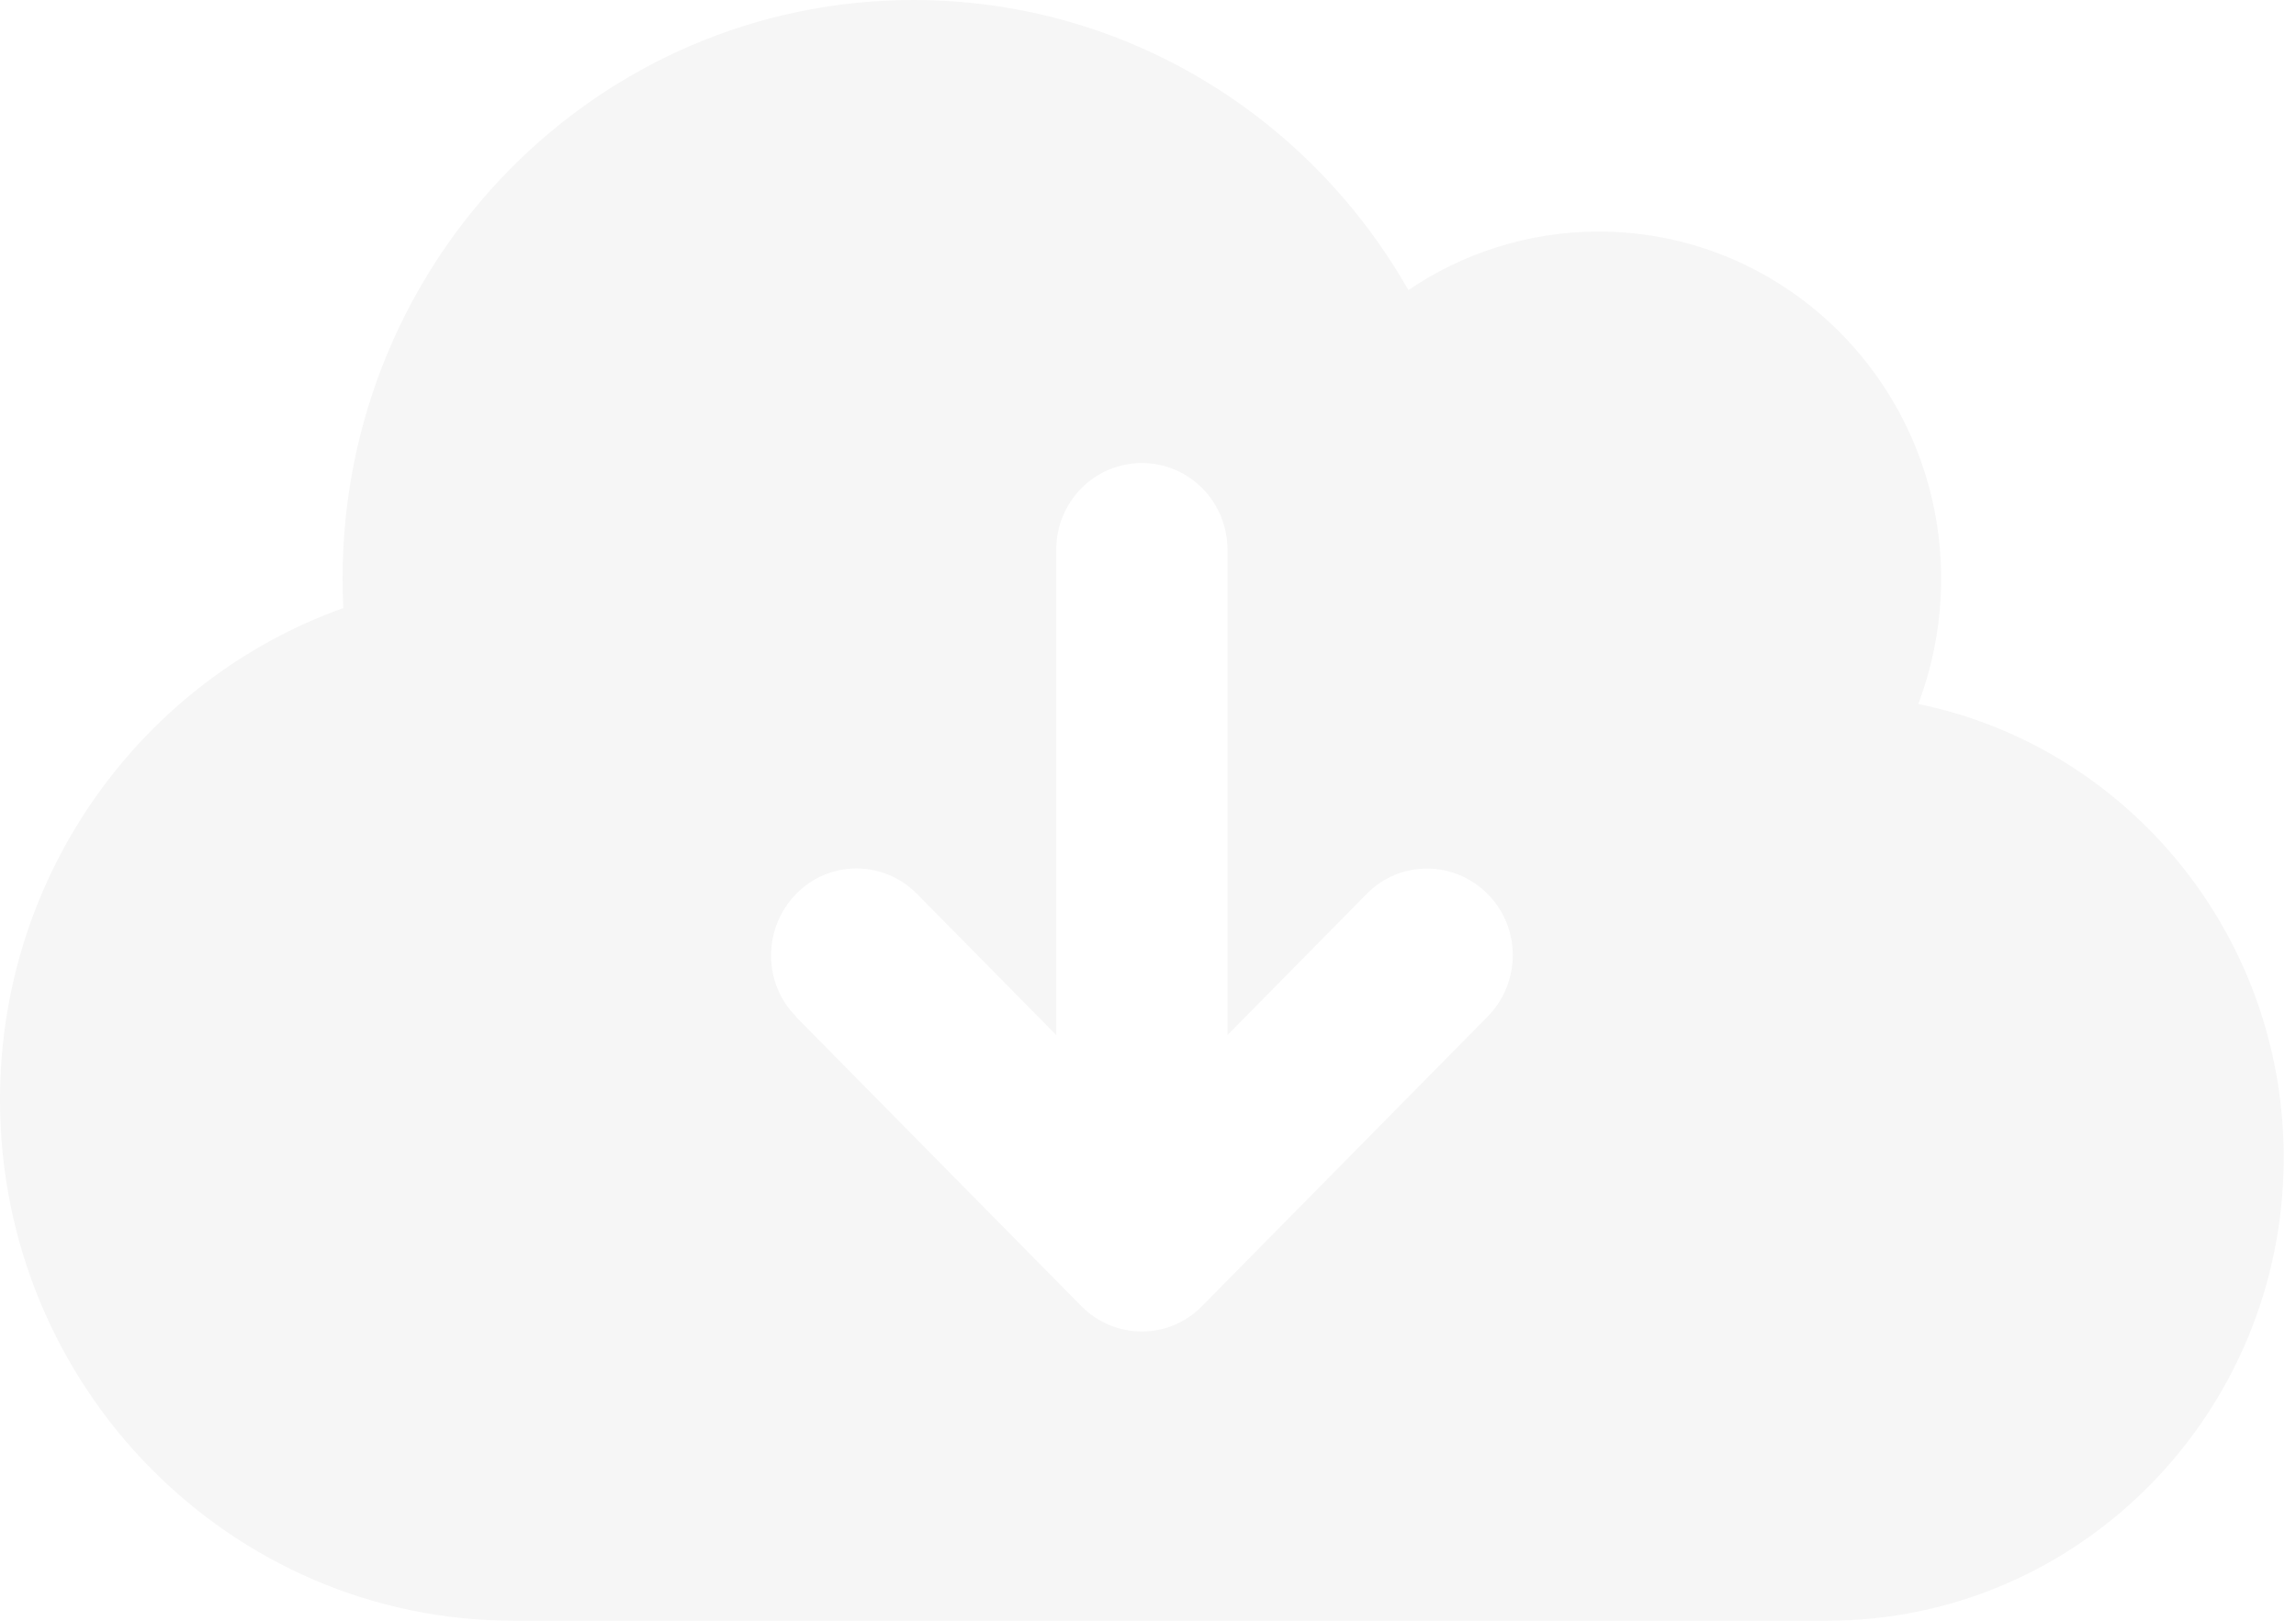
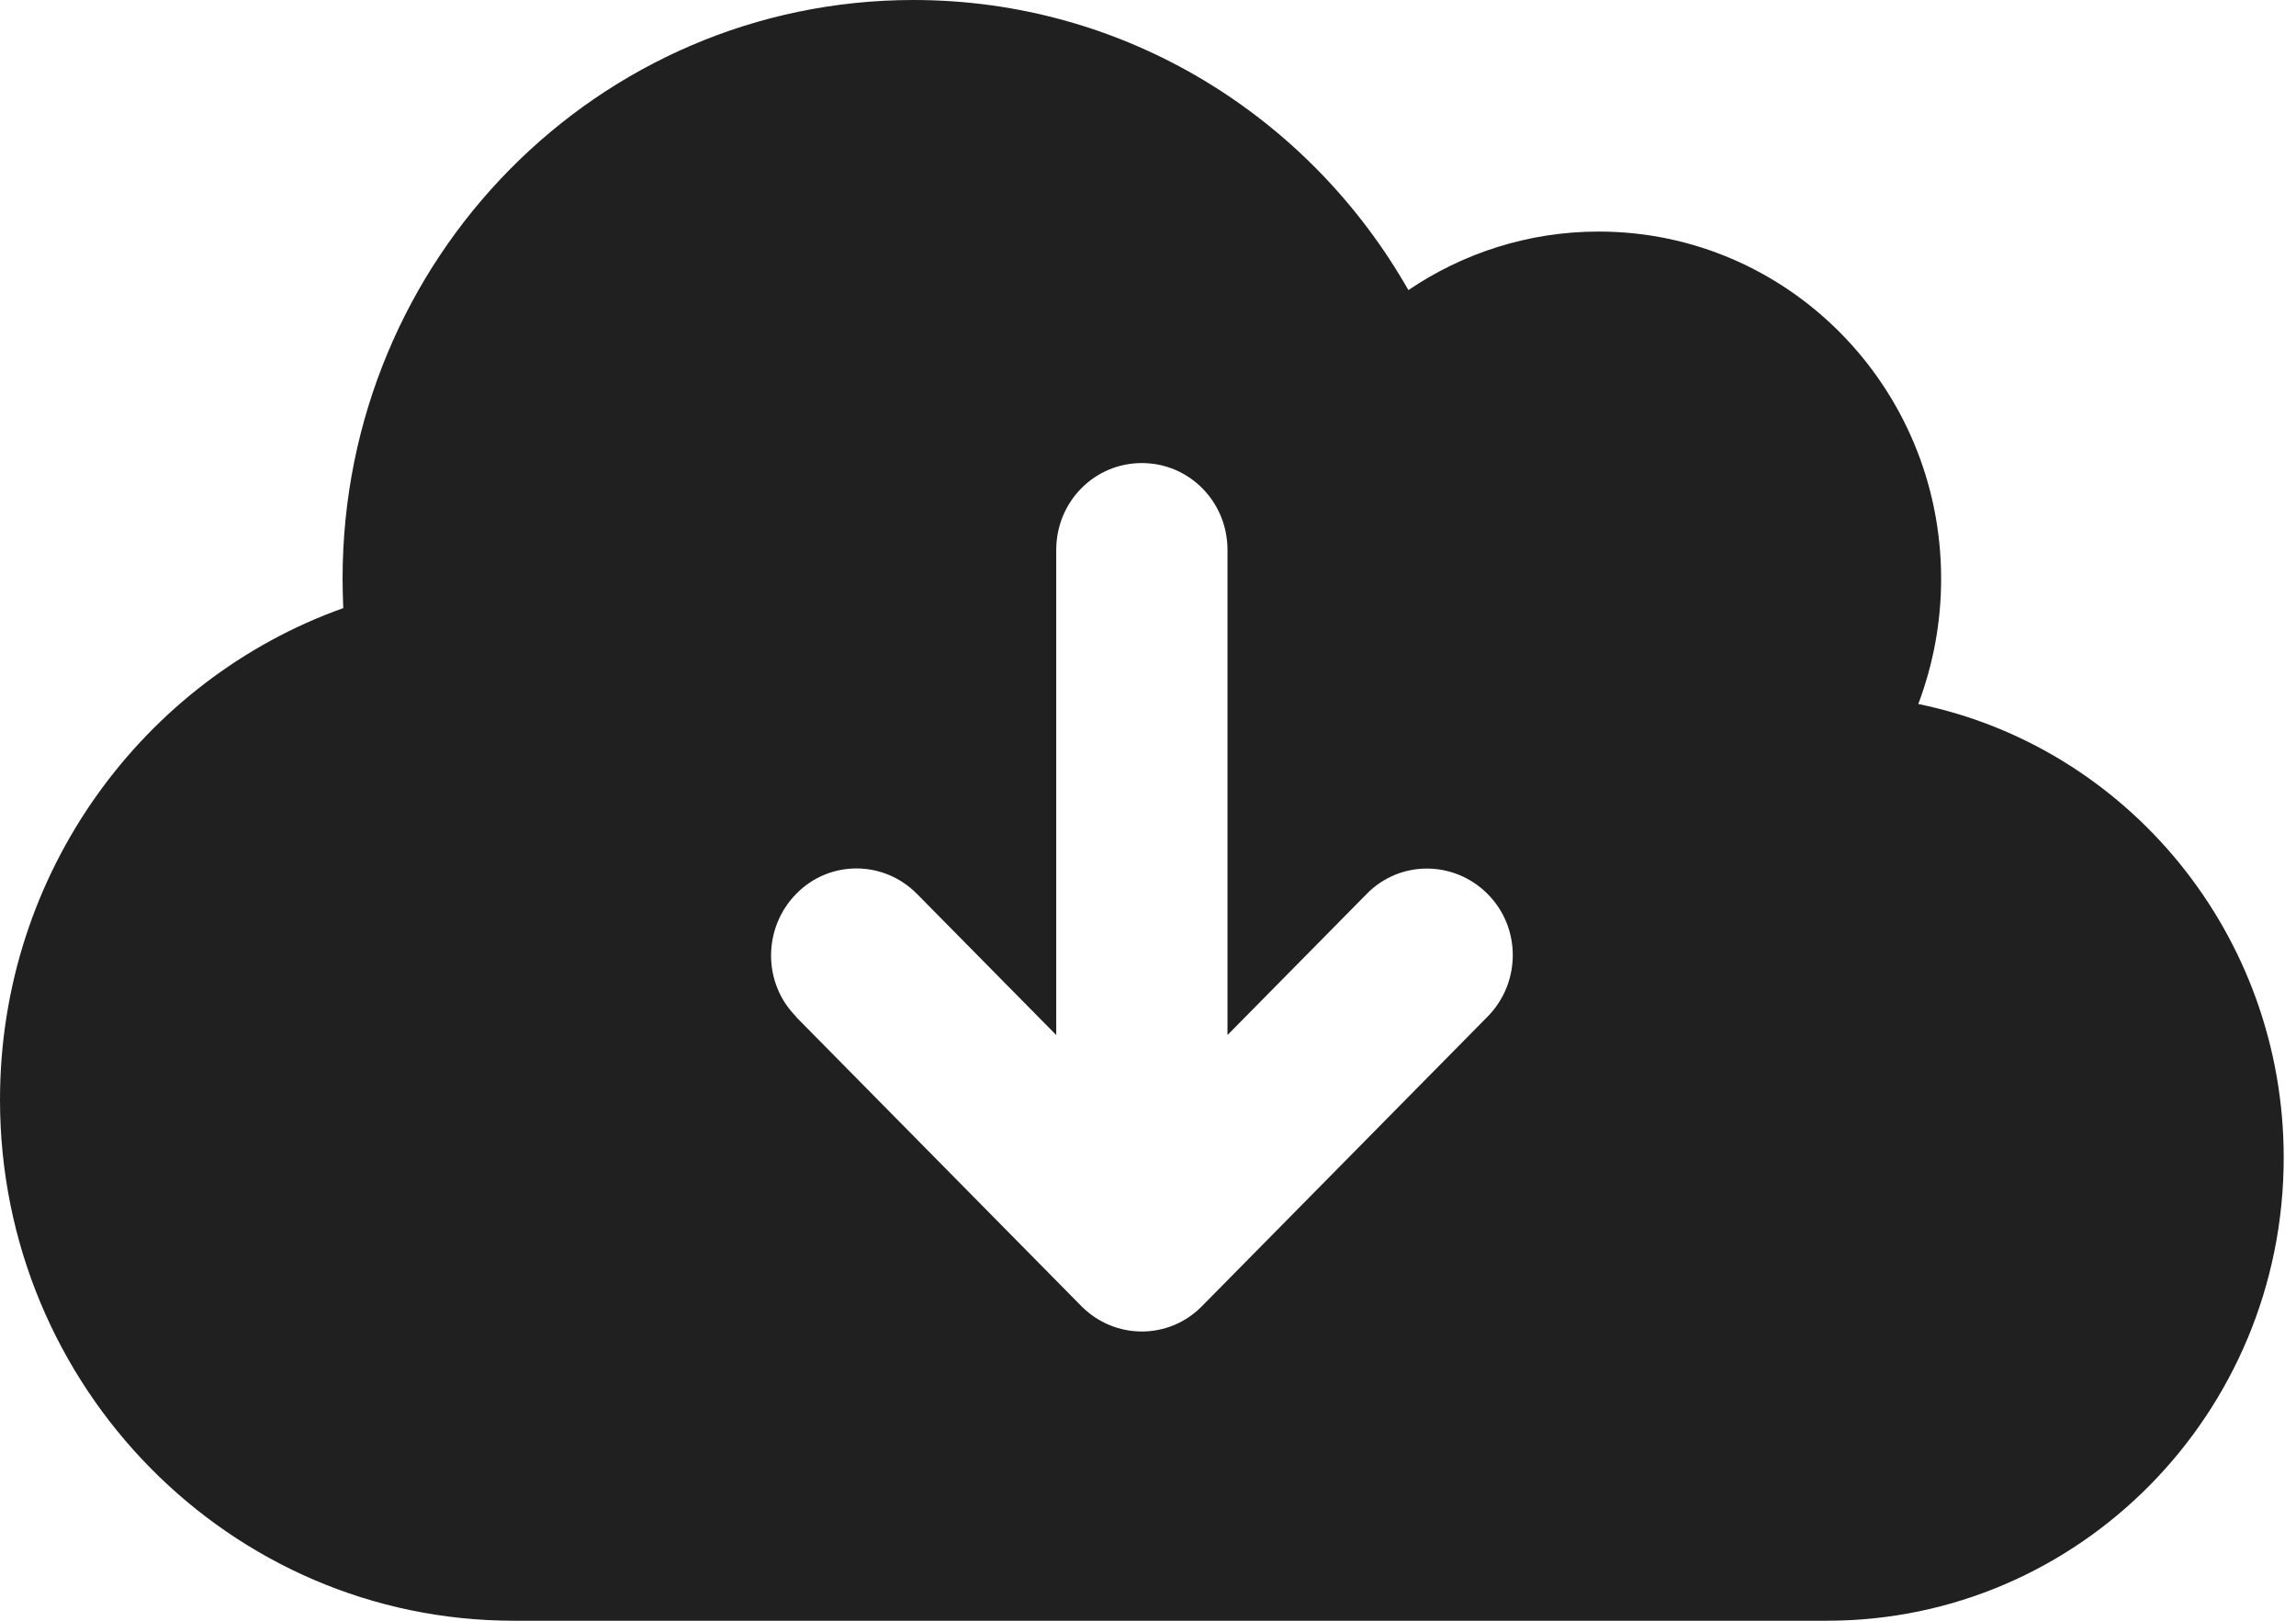
<svg xmlns="http://www.w3.org/2000/svg" width="34" height="24" viewBox="0 0 34 24" fill="none">
-   <path d="M7.609 24C3.408 24 0 20.545 0 16.286C0 12.921 2.124 10.061 5.083 9.005C5.078 8.861 5.073 8.716 5.073 8.571C5.073 3.836 8.856 0 13.527 0C16.661 0 19.393 1.725 20.856 4.296C21.66 3.75 22.632 3.429 23.673 3.429C26.473 3.429 28.745 5.732 28.745 8.571C28.745 9.225 28.624 9.846 28.407 10.425C31.493 11.057 33.818 13.827 33.818 17.143C33.818 20.93 30.79 24 27.055 24H7.609ZM11.784 15.054L16.011 19.339C16.508 19.843 17.311 19.843 17.802 19.339L22.029 15.054C22.526 14.55 22.526 13.736 22.029 13.238C21.533 12.739 20.73 12.734 20.238 13.238L18.177 15.327V8.143C18.177 7.43 17.612 6.857 16.909 6.857C16.206 6.857 15.641 7.43 15.641 8.143V15.327L13.58 13.238C13.083 12.734 12.28 12.734 11.789 13.238C11.297 13.741 11.292 14.555 11.789 15.054H11.784Z" fill="#F6F6F6" />
+   <path d="M7.609 24C3.408 24 0 20.545 0 16.286C0 12.921 2.124 10.061 5.083 9.005C5.078 8.861 5.073 8.716 5.073 8.571C5.073 3.836 8.856 0 13.527 0C16.661 0 19.393 1.725 20.856 4.296C21.66 3.75 22.632 3.429 23.673 3.429C26.473 3.429 28.745 5.732 28.745 8.571C28.745 9.225 28.624 9.846 28.407 10.425C31.493 11.057 33.818 13.827 33.818 17.143C33.818 20.93 30.79 24 27.055 24H7.609ZM11.784 15.054L16.011 19.339C16.508 19.843 17.311 19.843 17.802 19.339L22.029 15.054C22.526 14.55 22.526 13.736 22.029 13.238C21.533 12.739 20.73 12.734 20.238 13.238L18.177 15.327V8.143C18.177 7.43 17.612 6.857 16.909 6.857C16.206 6.857 15.641 7.43 15.641 8.143V15.327L13.58 13.238C13.083 12.734 12.28 12.734 11.789 13.238C11.297 13.741 11.292 14.555 11.789 15.054H11.784Z" fill="#202020" />
</svg>
